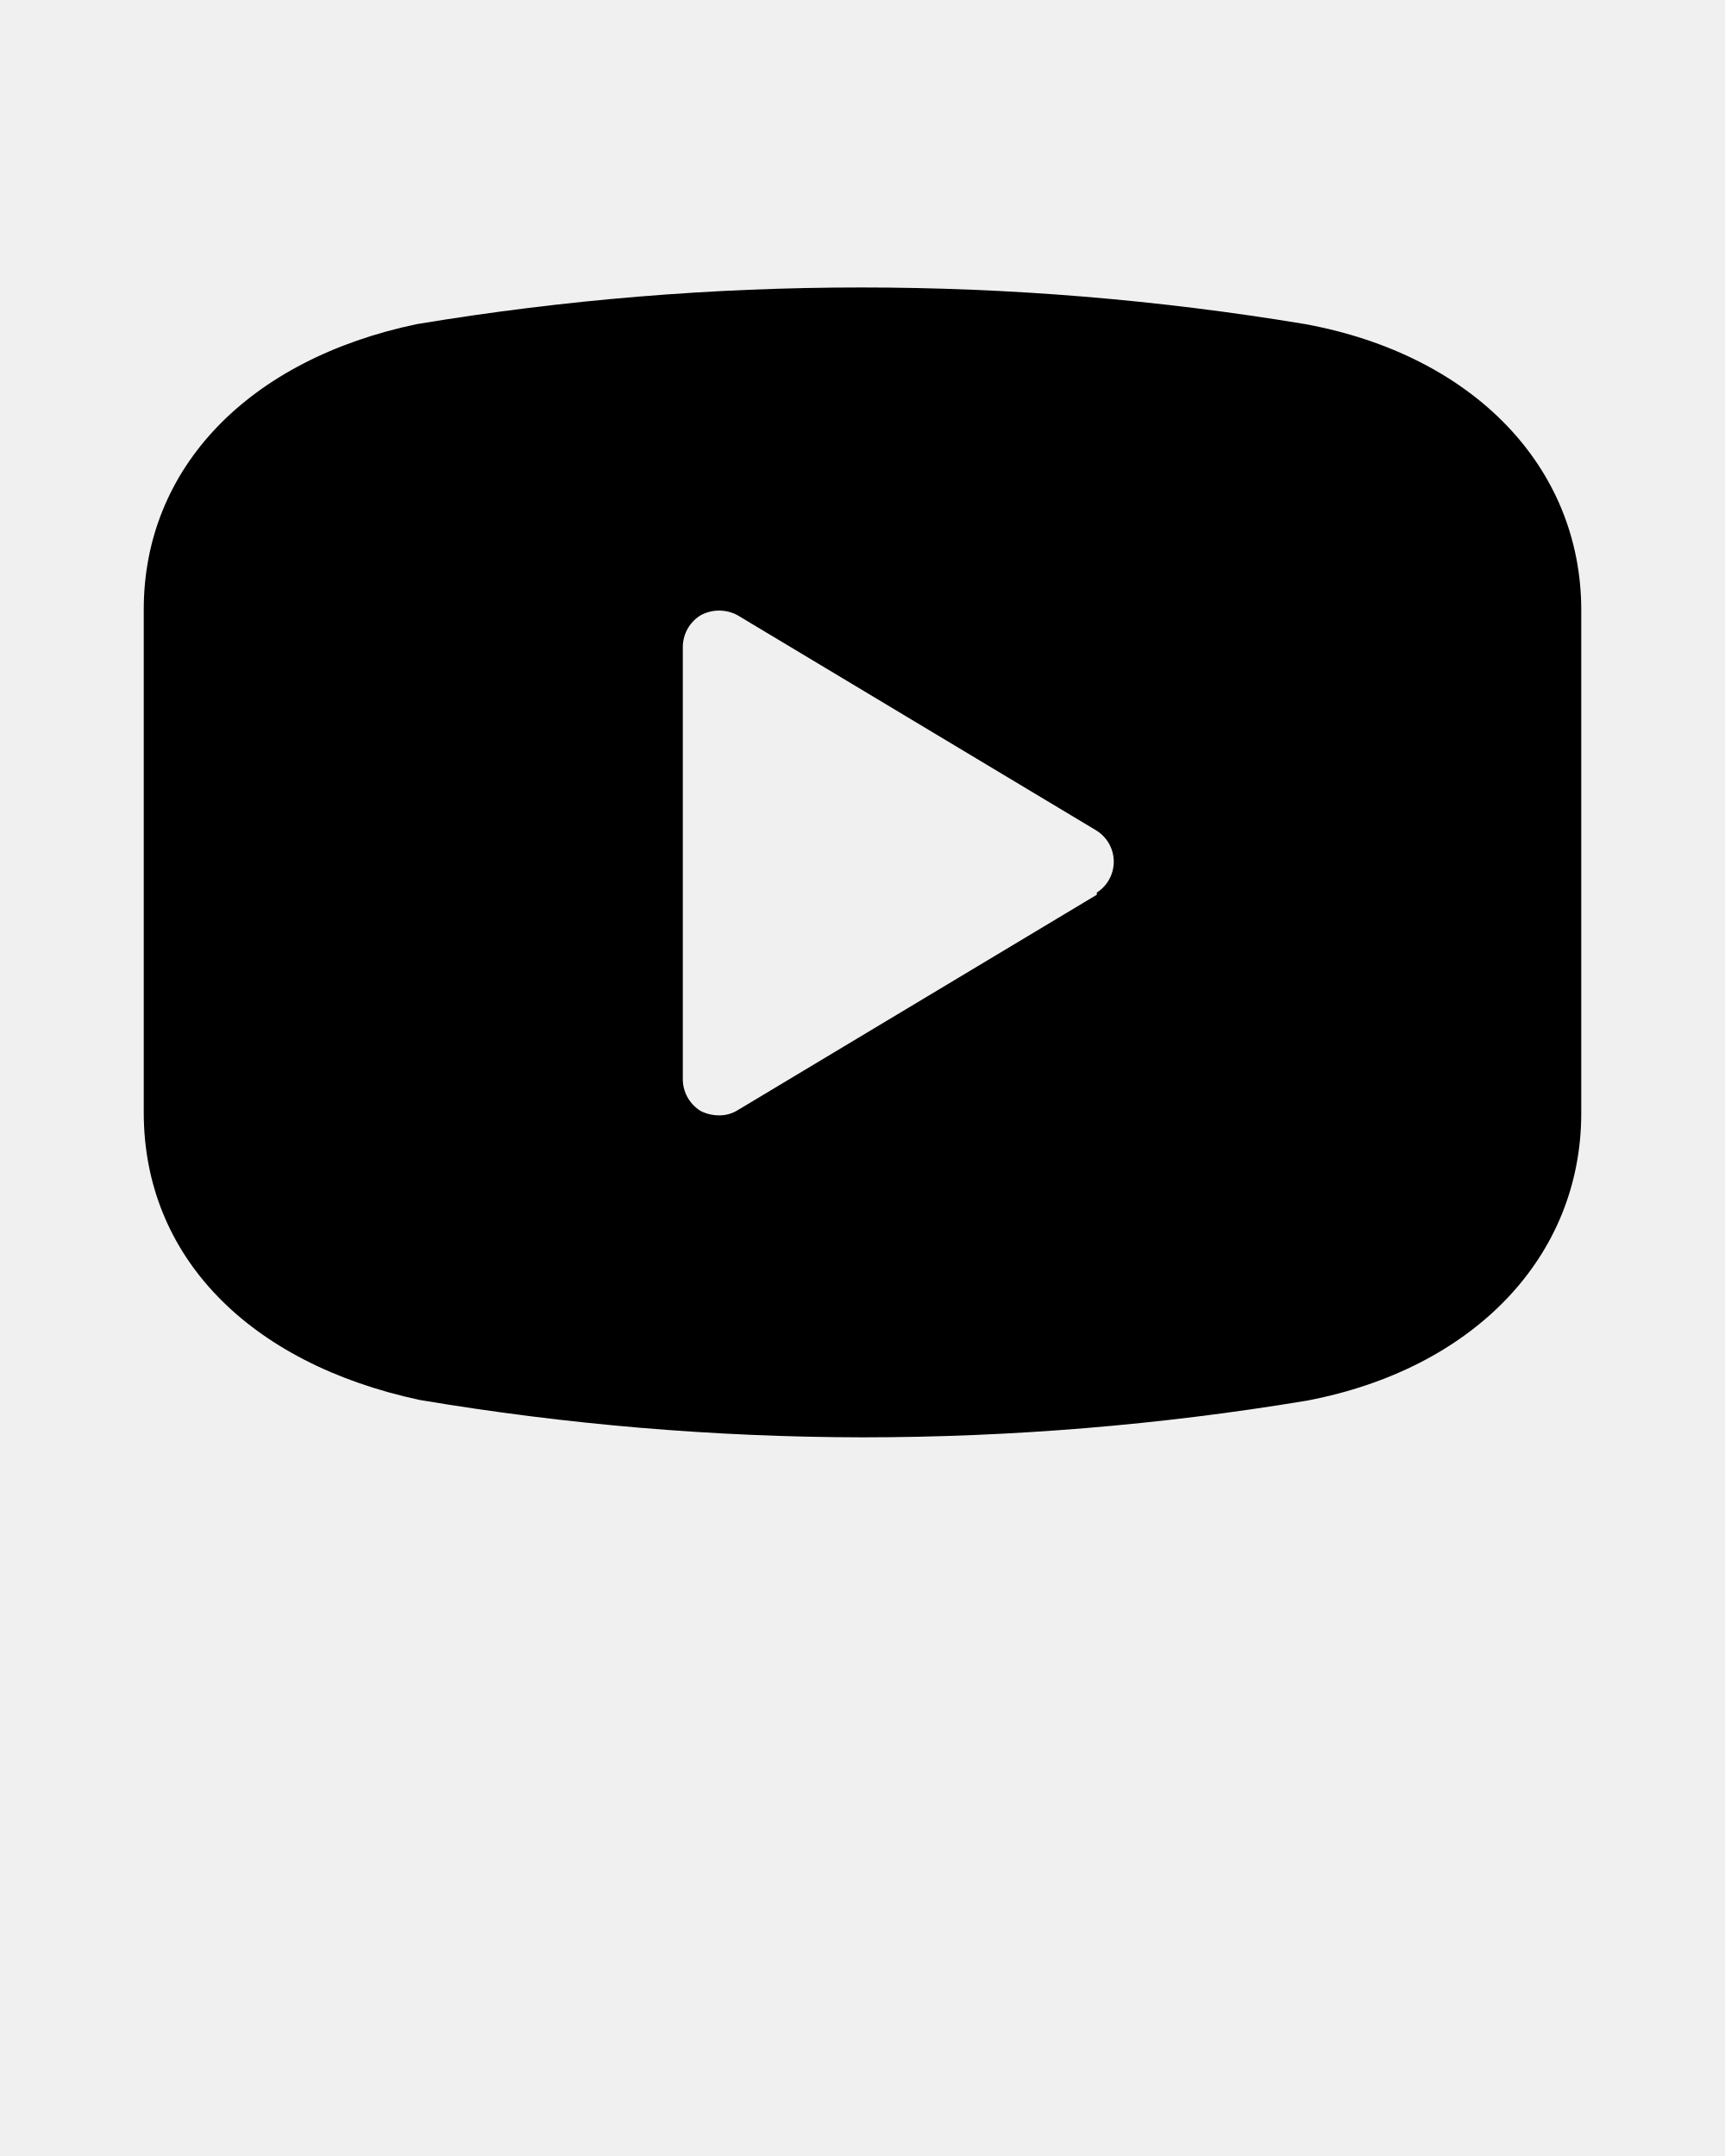
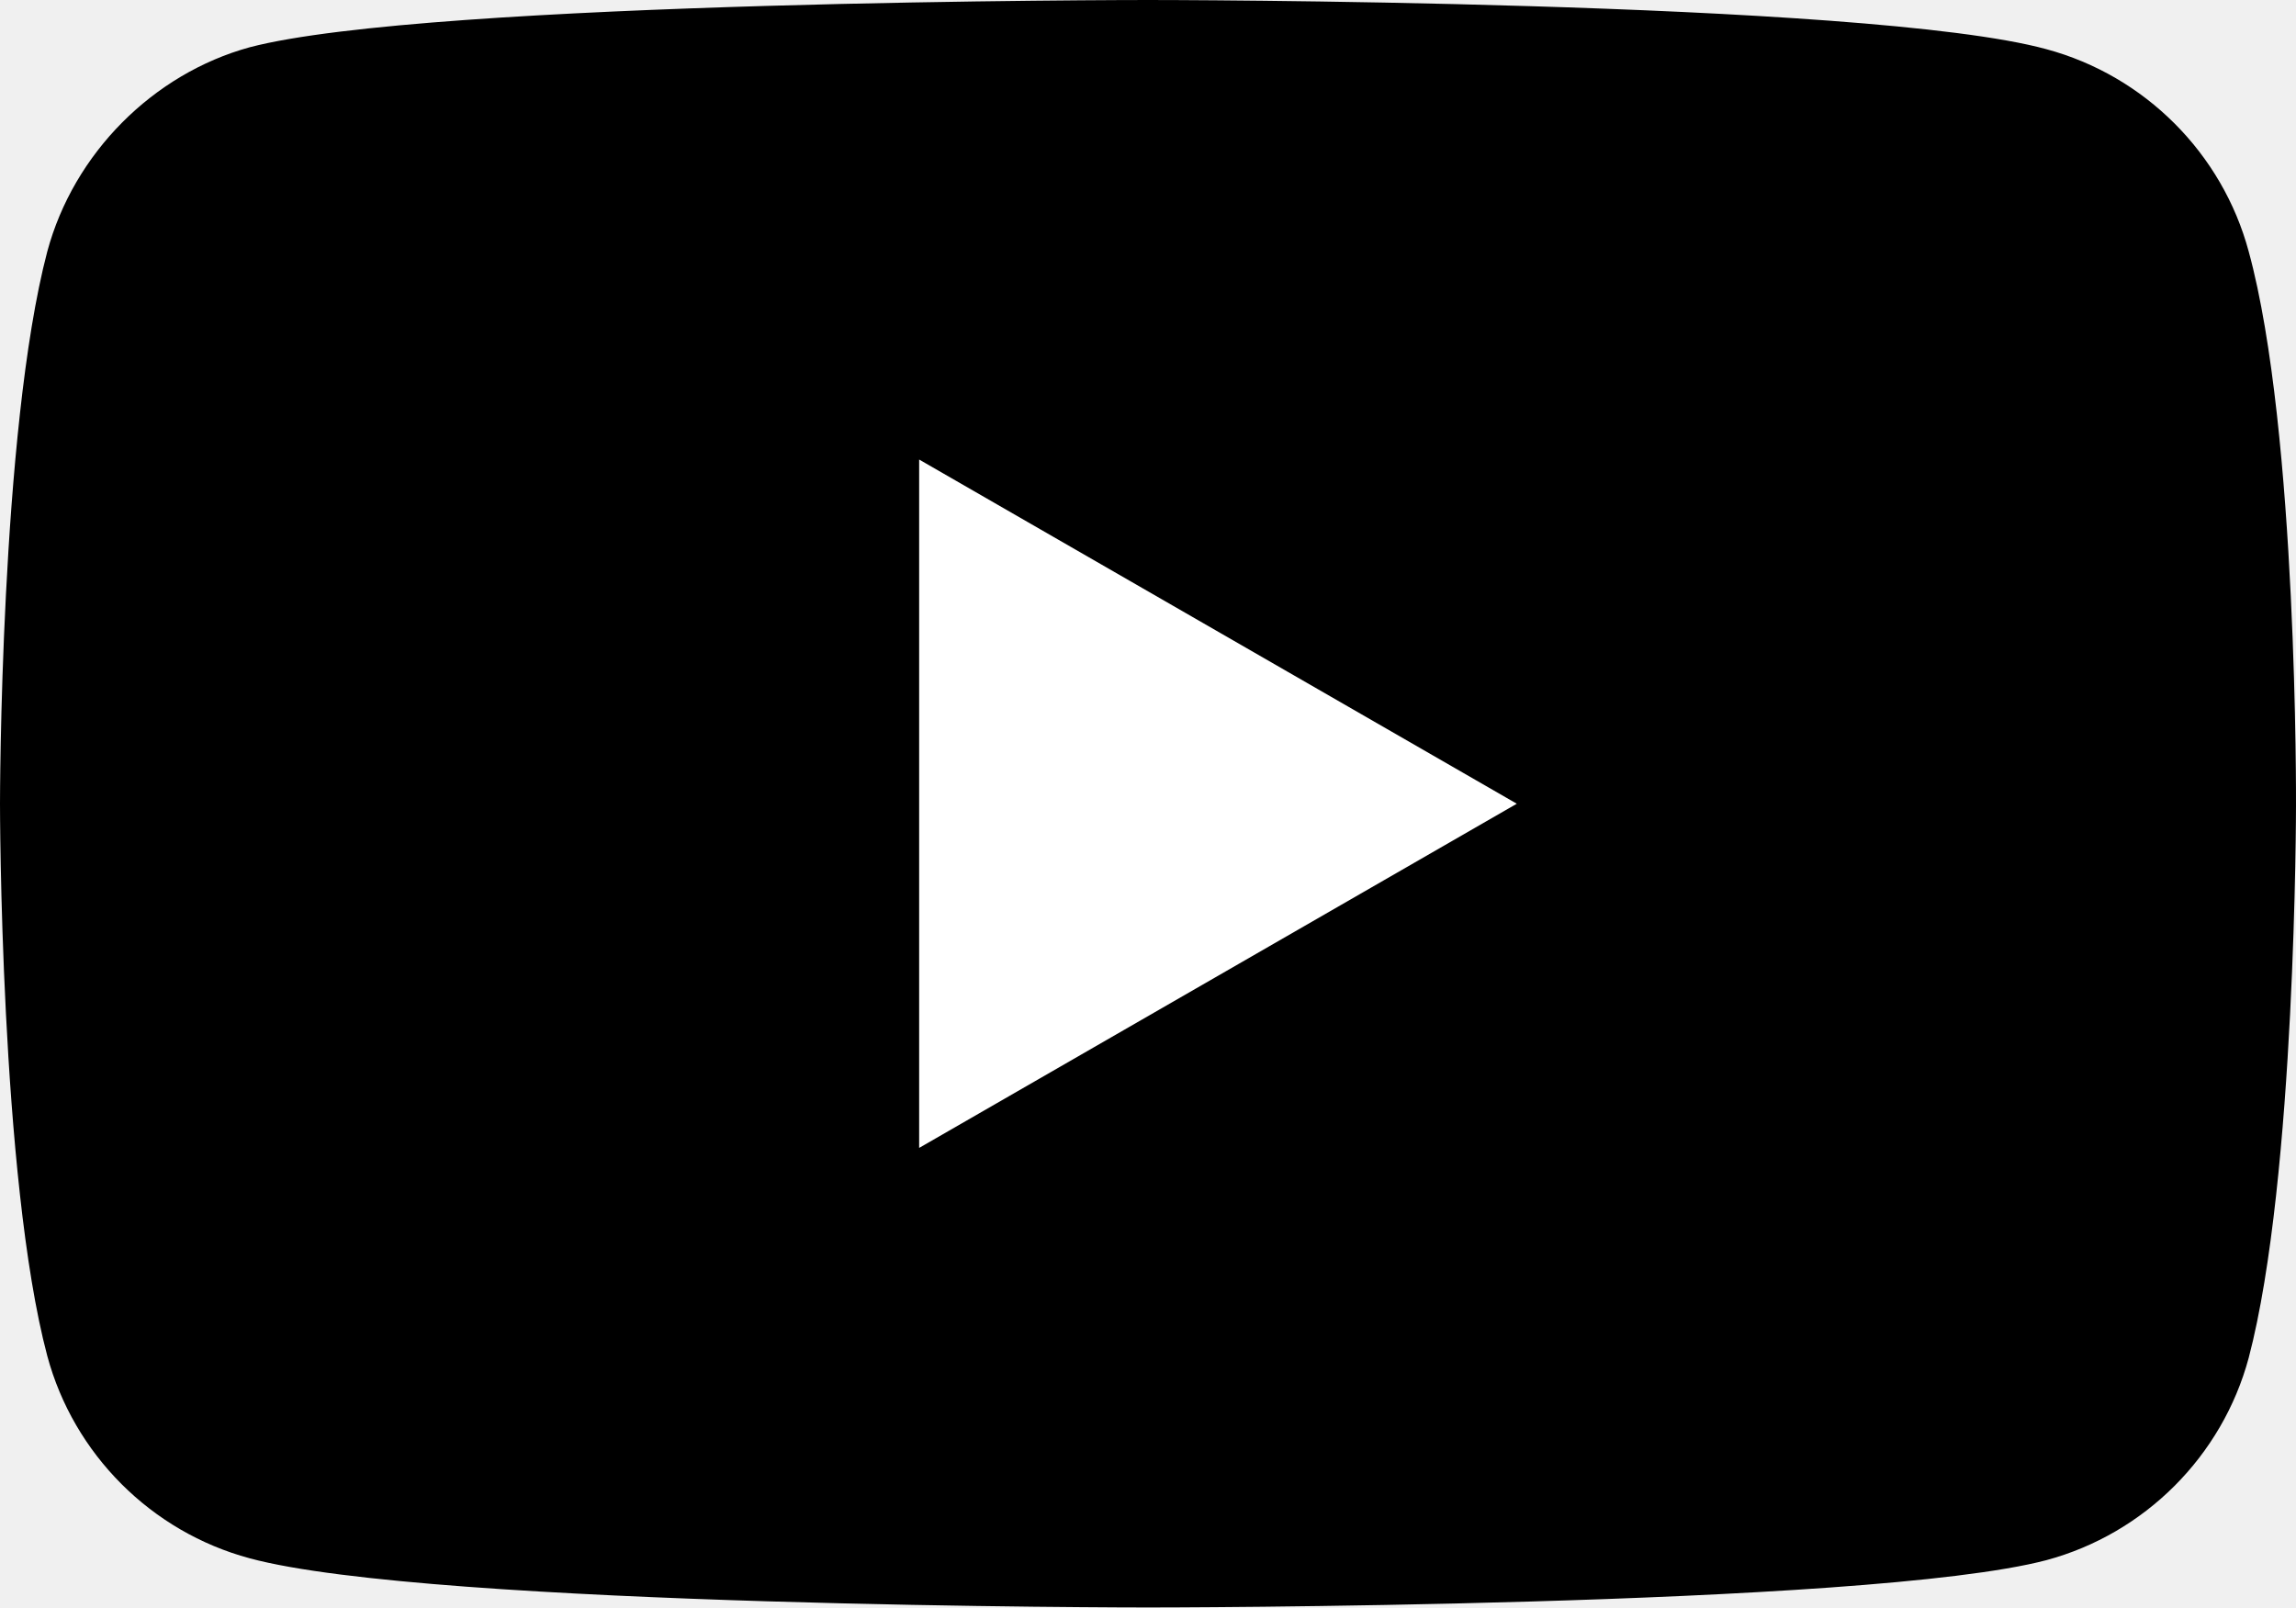
- <svg xmlns="http://www.w3.org/2000/svg" viewBox="0 0 24 30" x="0px" y="0px">
-   <path d="M18.16,4.51a37.7,37.7,0,0,0-12.36,0C3.46,5,2,6.51,2,8.48v7c0,2,1.46,3.49,3.84,4A37.47,37.47,0,0,0,12,20a37.8,37.8,0,0,0,6.18-.51c2.32-.44,3.82-2,3.82-4v-7C22,6.5,20.5,4.94,18.16,4.51Zm-2.9,7.94-5,3a.48.48,0,0,1-.26.07.57.57,0,0,1-.25-.06A.52.52,0,0,1,9.5,15V9a.52.52,0,0,1,.25-.44.54.54,0,0,1,.51,0l5,3a.51.51,0,0,1,0,.86Z" />
-   <text x="0" y="39" fill="#000000" font-size="5px" font-weight="bold" font-family="'Helvetica Neue', Helvetica, Arial-Unicode, Arial, Sans-serif">Created by P Thanga Vignesh</text>
-   <text x="0" y="44" fill="#000000" font-size="5px" font-weight="bold" font-family="'Helvetica Neue', Helvetica, Arial-Unicode, Arial, Sans-serif">from the Noun Project</text>
+ <svg xmlns="http://www.w3.org/2000/svg" version="1.1" x="0px" y="0px" viewBox="0 0 71.412 50" xml:space="preserve" width="71.412" height="50">
+   <g transform="scale(0.5882353,0.5882353)">
+     <path d="M 118.9,13.3 C 117.5,8.1 113.4,4 108.2,2.6 98.7,0 60.7,0 60.7,0 60.7,0 22.7,0 13.2,2.5 8.1,3.9 3.9,8.1 2.5,13.3 0,22.8 0,42.5 0,42.5 0,42.5 0,62.3 2.5,71.7 3.9,76.9 8,81 13.2,82.4 22.8,85 60.7,85 60.7,85 c 0,0 38,0 47.5,-2.5 5.2,-1.4 9.3,-5.5 10.7,-10.7 2.5,-9.5 2.5,-29.2 2.5,-29.2 0,0 0.1,-19.8 -2.5,-29.3 z" />
+     <polygon points="80.2,42.5 48.6,24.3 48.6,60.7 " style="fill:#FFFFFF" />
+   </g>
</svg>
